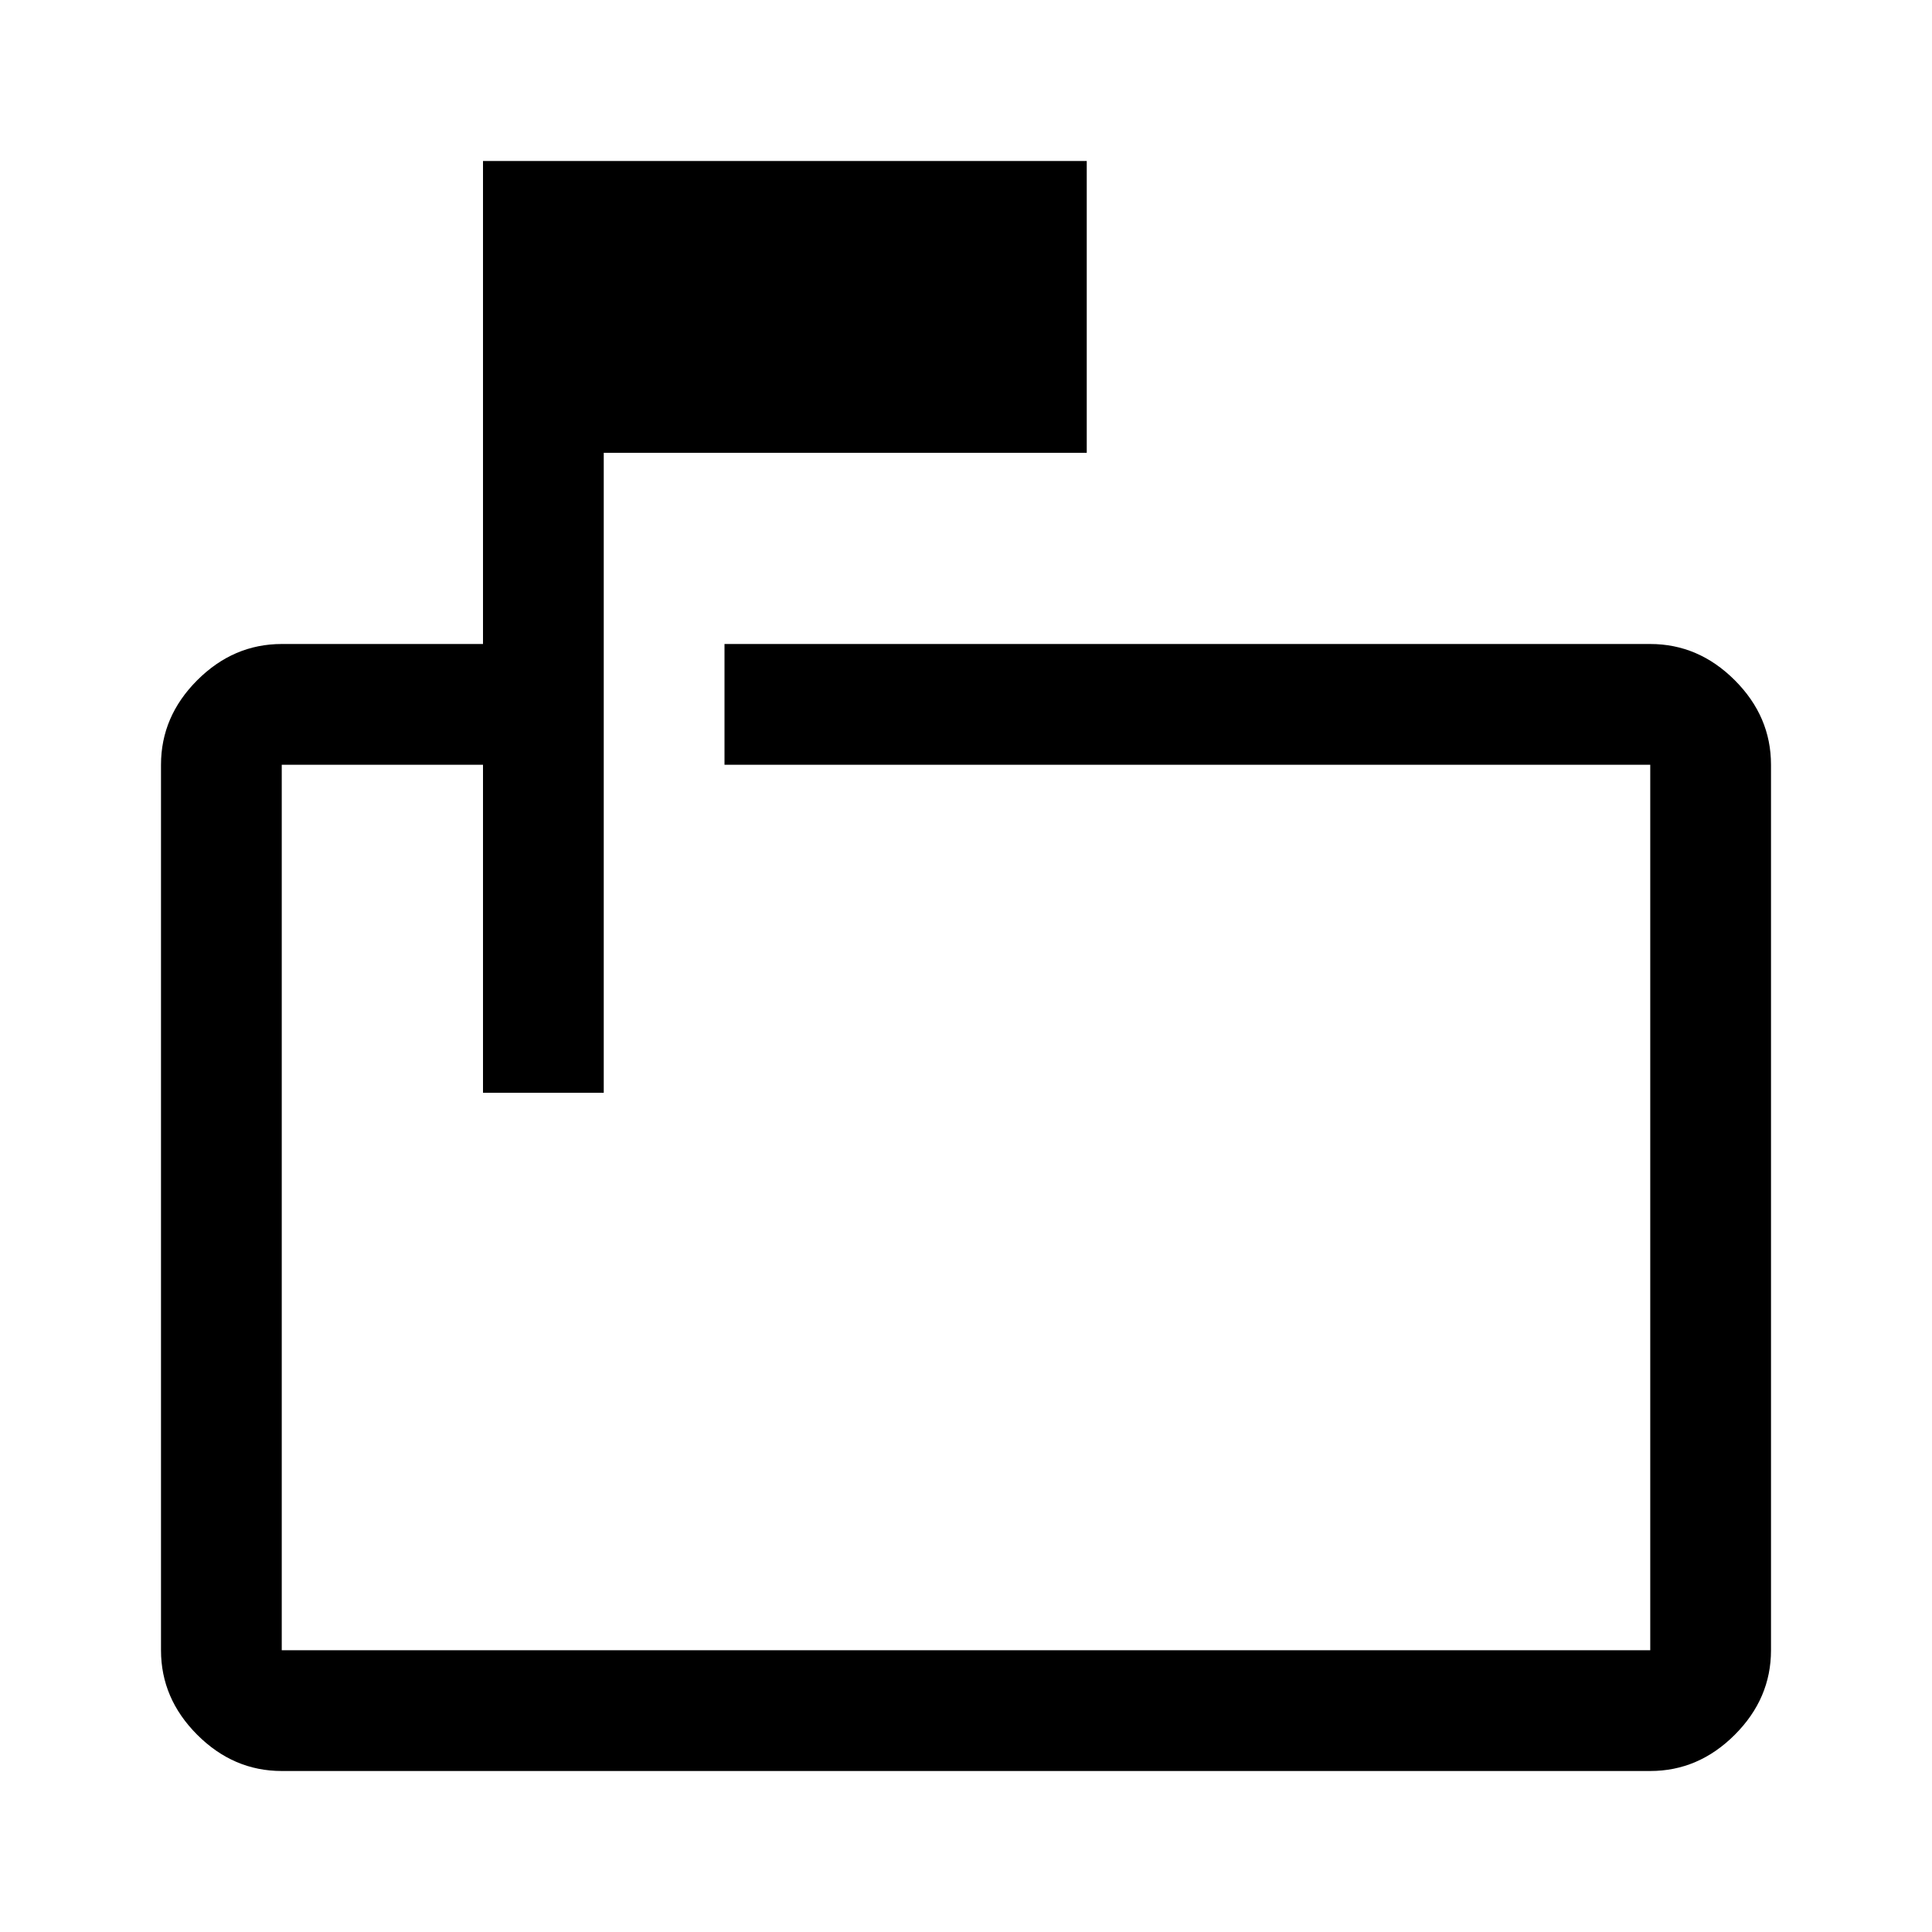
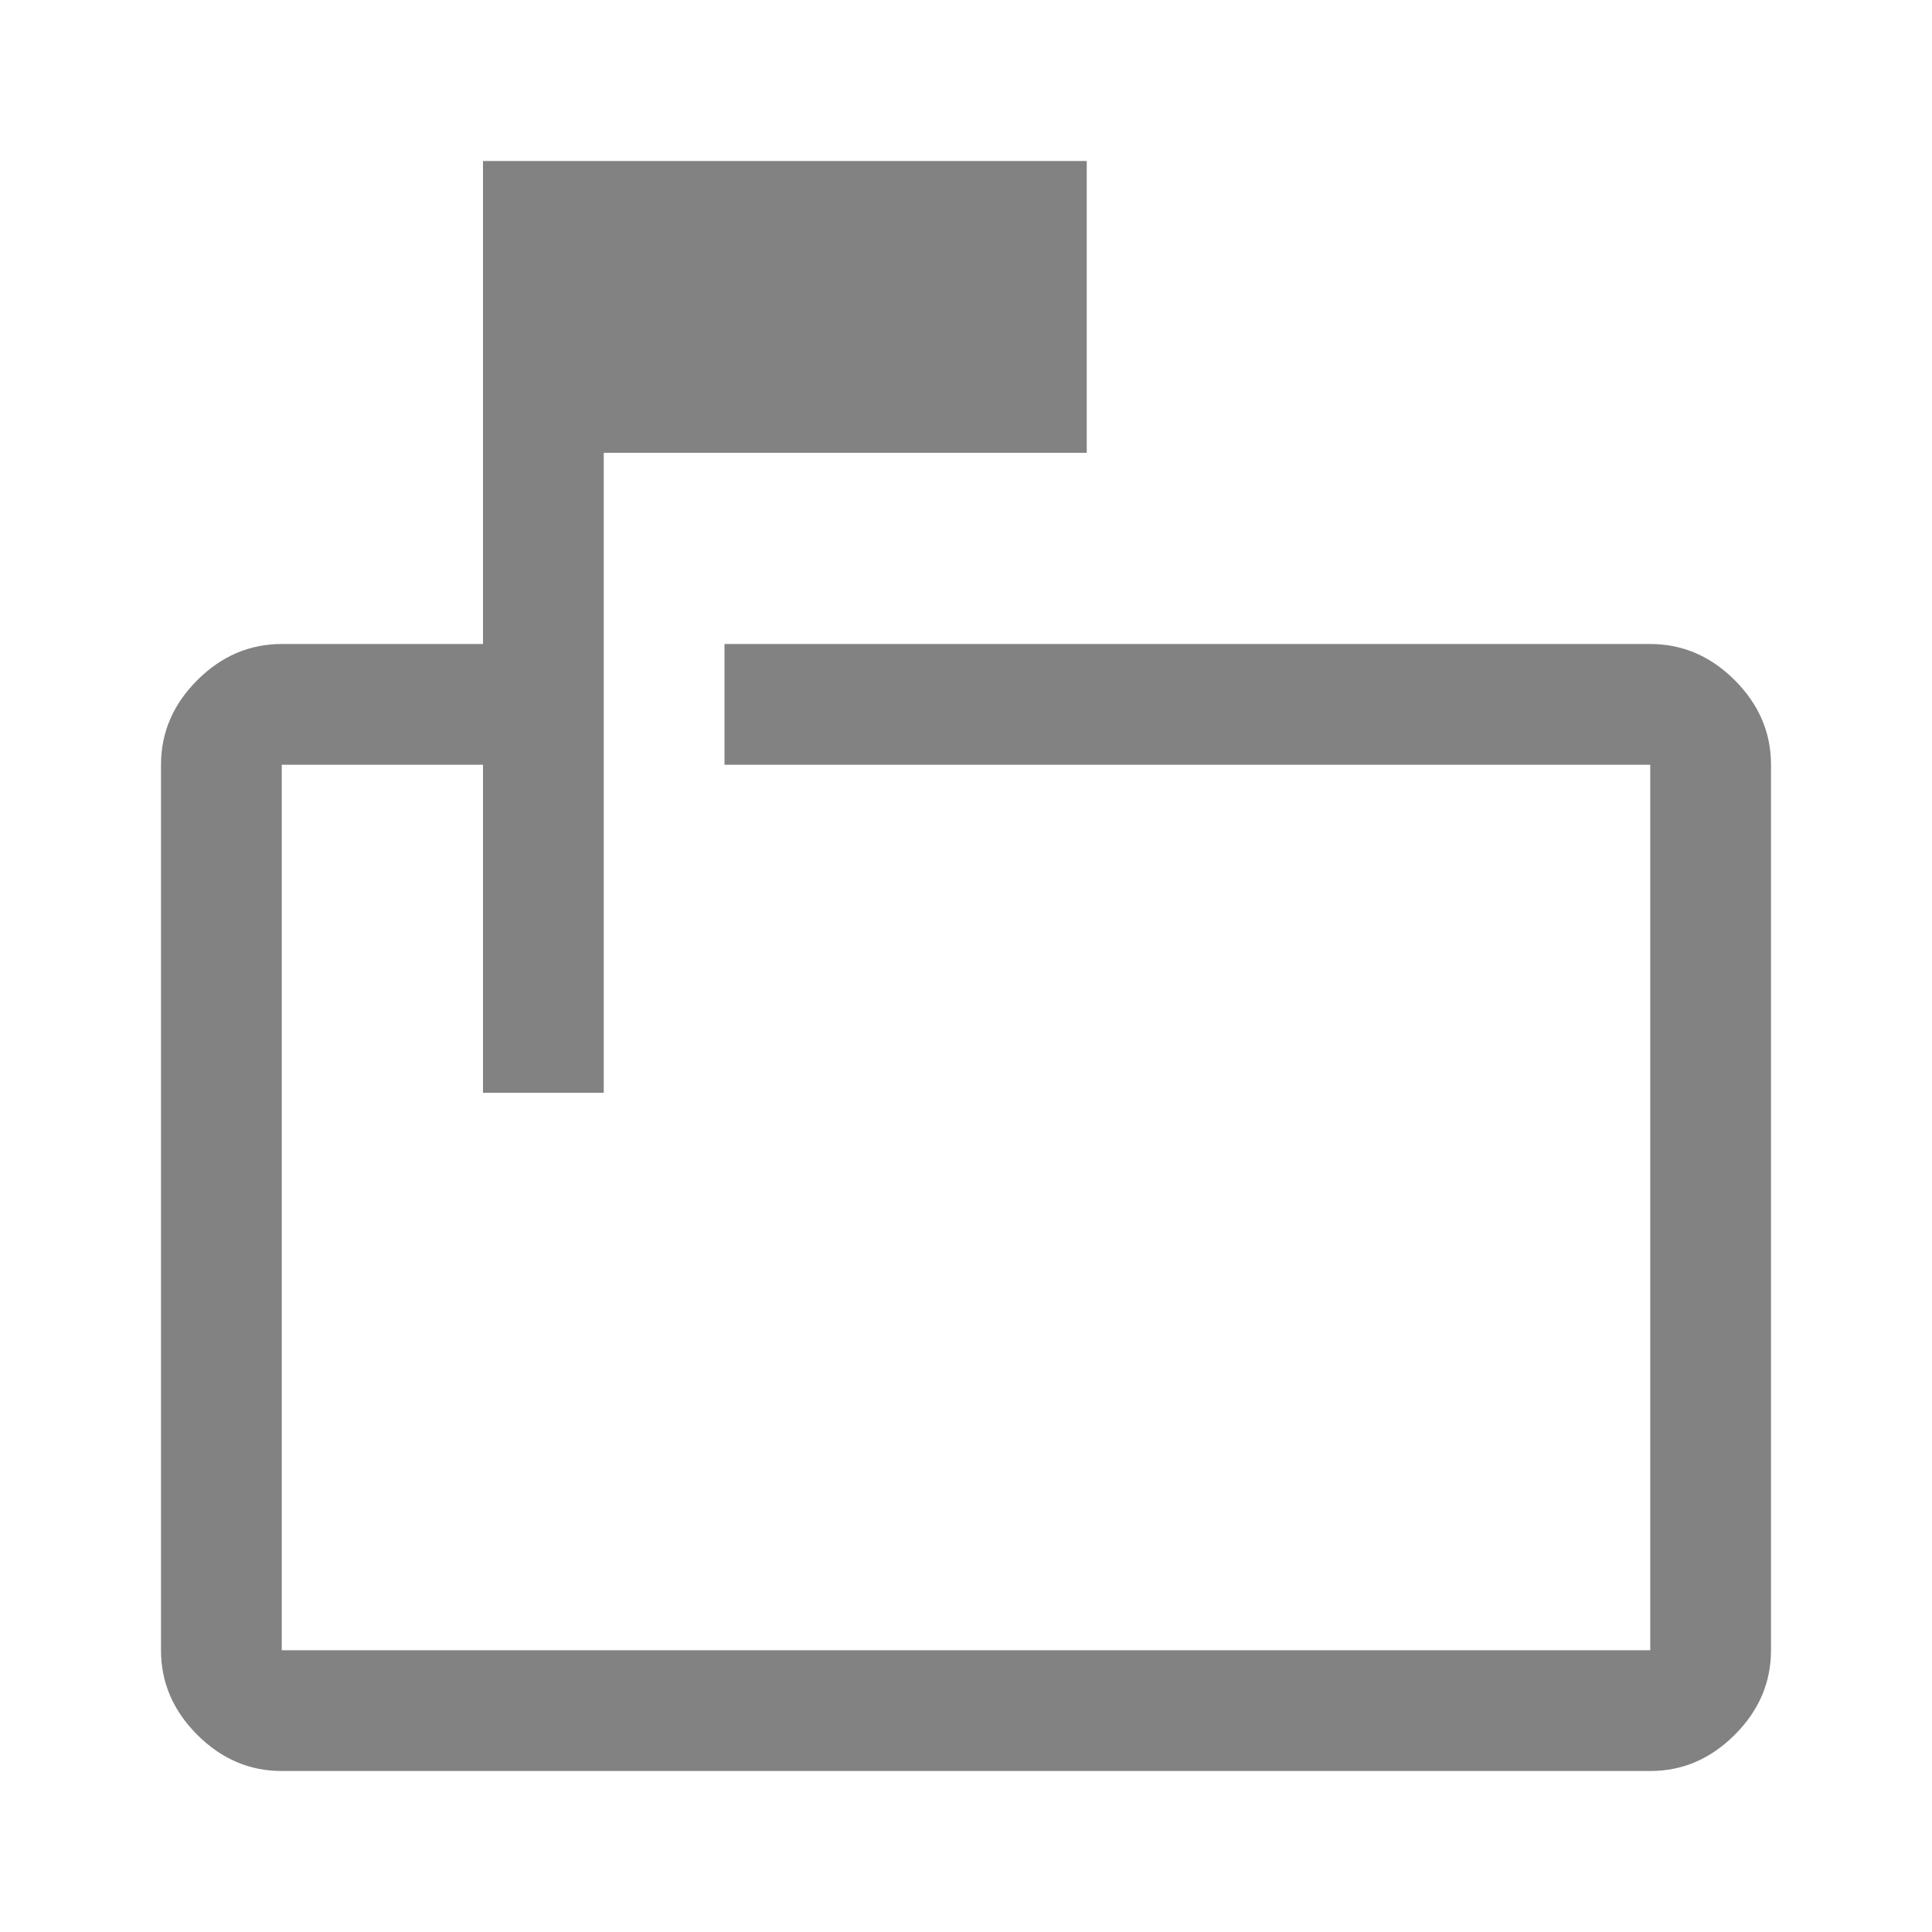
<svg xmlns="http://www.w3.org/2000/svg" height="48" width="48">
-   <path d="M12 27.15V19H7v22h34V19H18v-3h23q1.2 0 2.1.9.9.9.9 2.1v22q0 1.2-.9 2.1-.9.9-2.1.9H7q-1.2 0-2.1-.9Q4 42.2 4 41V19q0-1.2.9-2.1.9-.9 2.1-.9h5V4h15v7.25H15v15.9ZM7 19v9.35V19v22-22Z" />
+   <path d="M12 27.15V19H7v22h34V19H18v-3h23q1.2 0 2.1.9.9.9.9 2.1v22q0 1.2-.9 2.1-.9.9-2.1.9H7q-1.2 0-2.1-.9Q4 42.2 4 41V19q0-1.2.9-2.1.9-.9 2.1-.9h5V4h15v7.25H15v15.9ZM7 19v9.35V19v22-22Z" fill="#828282" />
</svg>
